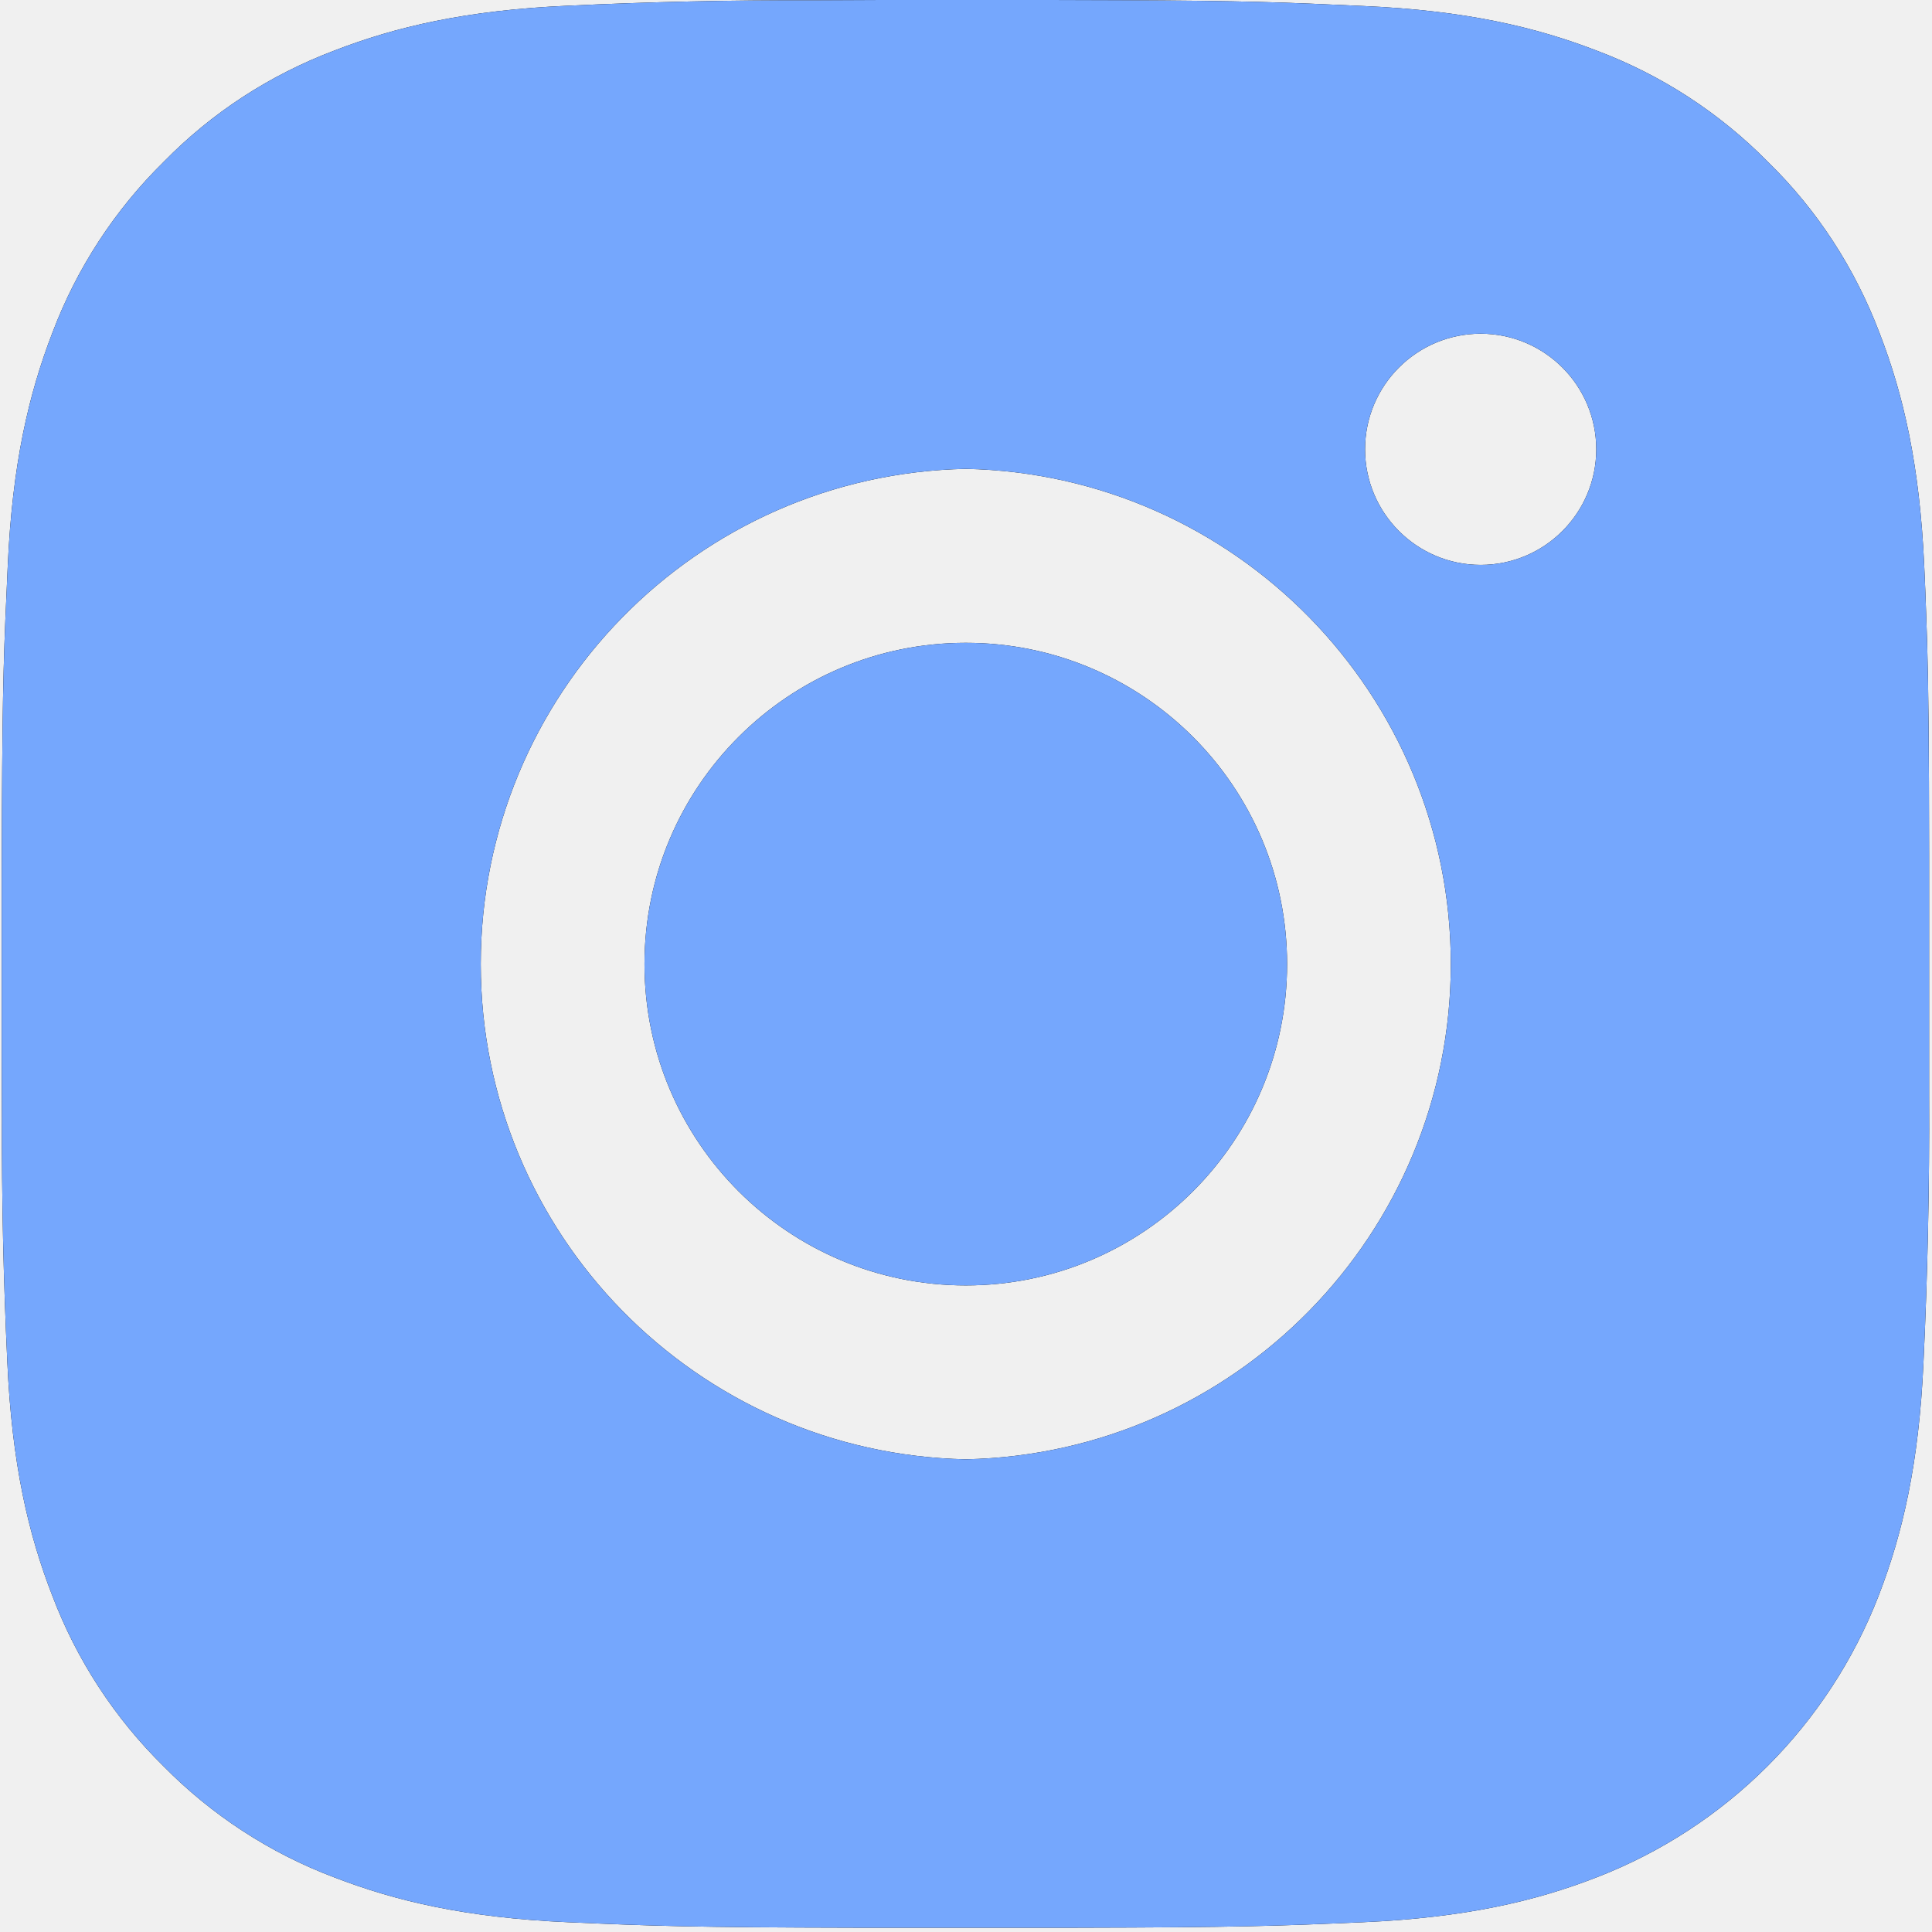
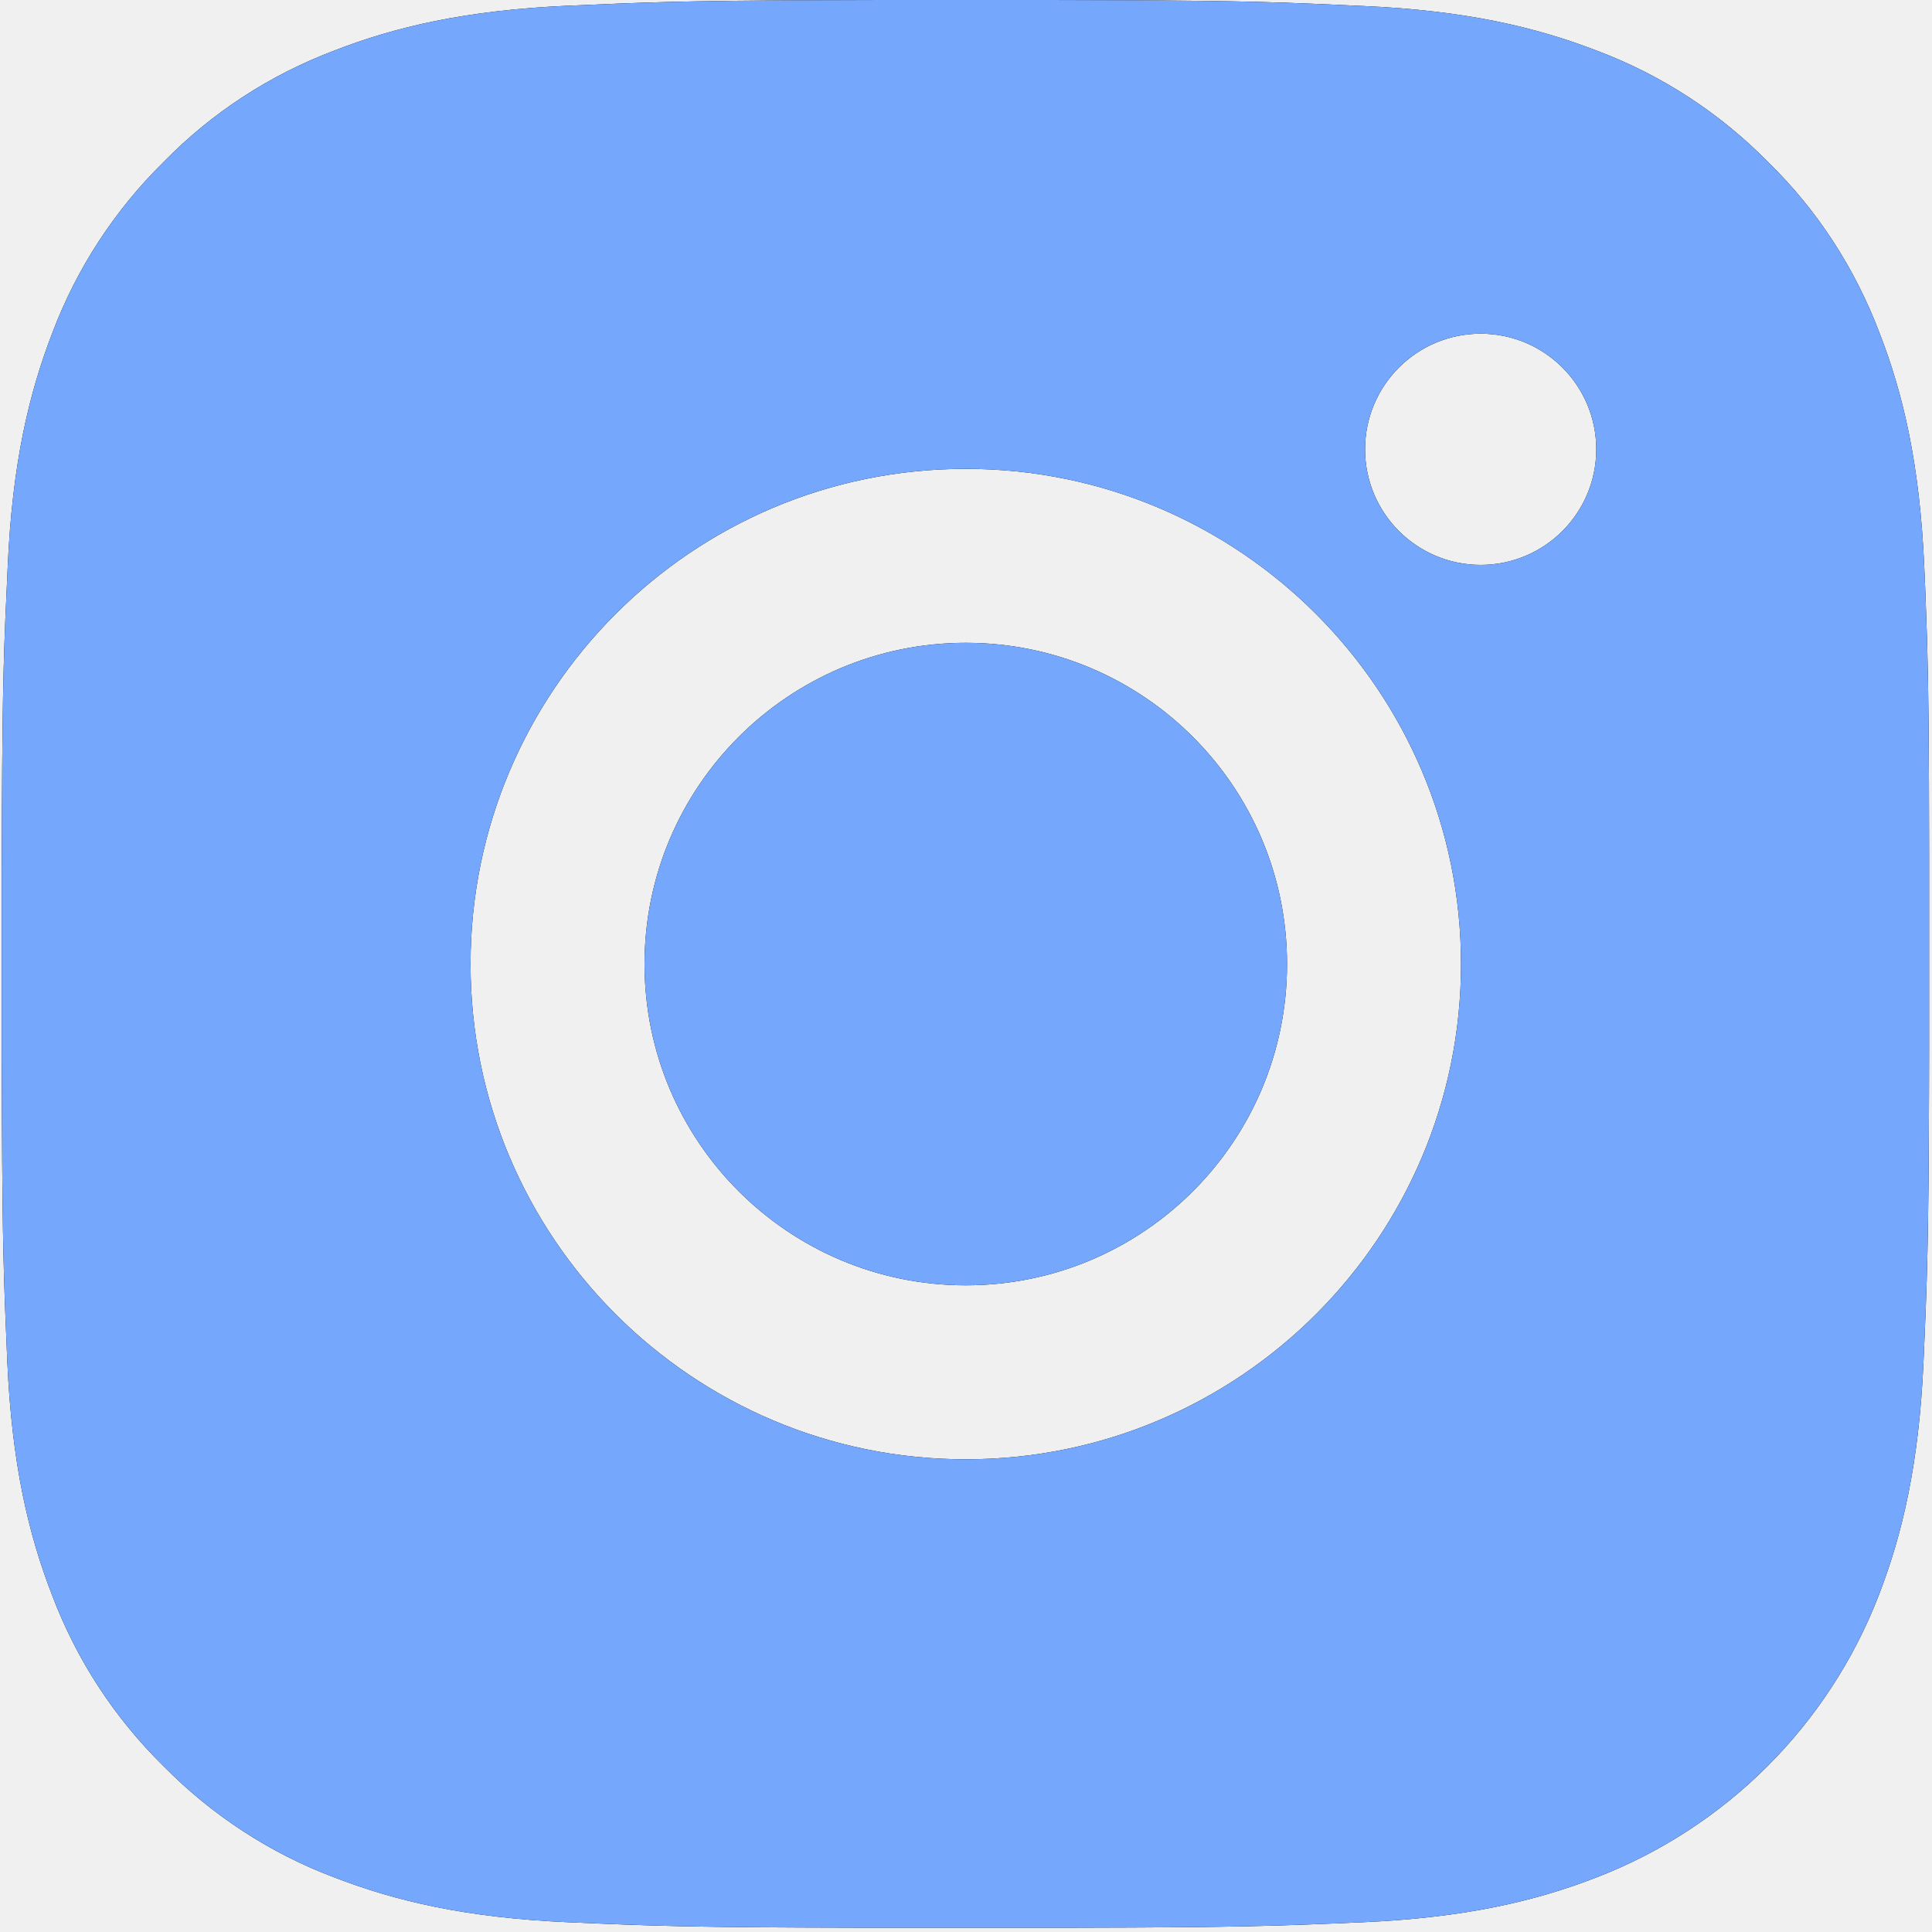
- <svg xmlns="http://www.w3.org/2000/svg" xmlns:xlink="http://www.w3.org/1999/xlink" width="18" height="18">
+ <svg xmlns="http://www.w3.org/2000/svg" xmlns:xlink="http://www.w3.org/1999/xlink" width="18px" height="18px" viewBox="0 0 18 18" version="1.1">
  <defs>
-     <path d="M9.544 0h.245l.635.002c1.197.005 1.549.02 2.28.054.954.042 1.607.197 2.178.418a4.42 4.42 0 011.59 1.035c.46.449.81.99 1.039 1.593.22.568.375 1.224.417 2.179.007.153.013.29.017.42l.01.292c.013.454.017.948.018 1.971v2.248a47.16 47.16 0 01-.052 2.472c-.042.955-.196 1.607-.417 2.18a4.594 4.594 0 01-2.629 2.627c-.568.221-1.224.376-2.178.418-.805.035-1.15.048-2.684.051H7.977c-1.535-.003-1.88-.016-2.684-.051-.954-.042-1.607-.197-2.179-.418a4.42 4.42 0 01-1.59-1.035 4.43 4.43 0 01-1.038-1.593C.265 14.295.11 13.64.068 12.684a44.85 44.85 0 01-.05-2.276l-.002-.635V8.437v-.245l.002-.635c.005-1.197.02-1.55.054-2.28.042-.954.196-1.607.417-2.179a4.422 4.422 0 011.036-1.59c.449-.459.989-.81 1.593-1.038C3.686.25 4.342.095 5.296.053a44.85 44.85 0 012.277-.05L8.208 0h.244zm-.546 4.368a4.615 4.615 0 000 9.228 4.615 4.615 0 000-9.228zm0 1.621a2.993 2.993 0 110 5.987 2.993 2.993 0 010-5.987zm4.797-2.88a1.077 1.077 0 100 2.154 1.077 1.077 0 000-2.154z" id="a-insta" />
+     <path d="M9.544,0 C9.629,0 9.71,0 9.789,0 L10.424,0.002 C11.621,0.007 11.973,0.022 12.704,0.056 C13.658,0.098 14.311,0.253 14.882,0.474 C15.479,0.698 16.023,1.053 16.472,1.509 C16.932,1.958 17.282,2.498 17.511,3.102 C17.732,3.67 17.886,4.326 17.928,5.281 C17.935,5.434 17.941,5.571 17.945,5.702 L17.955,5.993 C17.968,6.447 17.972,6.941 17.973,7.964 L17.973,9.528 C17.973,9.613 17.973,9.694 17.973,9.773 L17.972,10.212 C17.968,11.569 17.955,11.918 17.921,12.684 C17.879,13.639 17.725,14.291 17.504,14.863 C17.037,16.07 16.083,17.025 14.875,17.491 C14.307,17.712 13.651,17.867 12.697,17.909 C11.892,17.944 11.548,17.957 10.013,17.96 L7.977,17.96 C6.442,17.957 6.098,17.944 5.293,17.909 C4.339,17.867 3.686,17.712 3.114,17.491 C2.518,17.267 1.974,16.912 1.525,16.456 C1.068,16.007 0.714,15.467 0.486,14.863 C0.265,14.295 0.11,13.639 0.068,12.684 C0.036,11.956 0.023,11.605 0.018,10.408 L0.016,9.773 C0.016,9.694 0.016,9.613 0.016,9.528 L0.016,8.437 C0.016,8.352 0.016,8.271 0.016,8.192 L0.018,7.557 C0.023,6.36 0.037,6.008 0.072,5.277 C0.114,4.323 0.268,3.67 0.489,3.098 C0.714,2.502 1.068,1.958 1.525,1.509 C1.974,1.049 2.514,0.698 3.118,0.47 C3.686,0.249 4.342,0.095 5.296,0.053 C6.024,0.021 6.376,0.007 7.573,0.002 L8.208,0 C8.286,0 8.368,0 8.452,0 Z M8.998,4.368 C6.451,4.368 4.384,6.435 4.384,8.982 C4.384,11.53 6.451,13.596 8.998,13.596 C11.546,13.596 13.612,11.53 13.612,8.982 C13.612,6.435 11.546,4.368 8.998,4.368 Z M8.998,5.989 C10.651,5.989 11.991,7.33 11.991,8.982 C11.991,10.635 10.651,11.975 8.998,11.975 C7.346,11.975 6.005,10.635 6.005,8.982 C6.005,7.33 7.346,5.989 8.998,5.989 Z M13.795,3.109 C13.2,3.109 12.718,3.591 12.718,4.186 C12.718,4.781 13.2,5.263 13.795,5.263 C14.39,5.263 14.872,4.781 14.872,4.186 C14.872,3.591 14.39,3.109 13.795,3.109 Z" id="instagram-path-1" />
  </defs>
-   <g fill="none" fill-rule="evenodd">
-     <path d="M-3-3h24v24H-3z" />
-     <g>
-       <mask id="b-insta" fill="#fff">
-         <use xlink:href="#a-insta" />
-       </mask>
-       <use fill="#000" fill-rule="nonzero" xlink:href="#a-insta" />
-       <path fill="#75A7FD" mask="url(#b-insta)" d="M-3-3h24v24H-3z" />
+   <g id="instagram-Library" stroke="none" stroke-width="1" fill="none" fill-rule="evenodd">
+     <g id="instagram-Typography-Copy" transform="translate(-654, -467)">
+       <g id="instagram-Iconography" transform="translate(171, 280)">
+         <g id="instagram-Group-3" transform="translate(0, 88)">
+           <g id="instagram-Group" transform="translate(480, 96)">
+             <rect id="instagram-BASE" x="0" y="0" width="24" height="24" />
+             <g id="instagram-Instagram" transform="translate(3, 3)">
+               <mask id="instagram-mask-2" fill="white">
+                 <use xlink:href="#instagram-path-1" />
+               </mask>
+               <use id="instagram-Mask" fill="#000000" fill-rule="nonzero" xlink:href="#instagram-path-1" />
+               <rect id="instagram-COLOUR" fill="#75A7FD" mask="url(#instagram-mask-2)" x="-3" y="-3" width="24" height="24" />
+             </g>
+           </g>
+         </g>
+       </g>
    </g>
  </g>
</svg>
